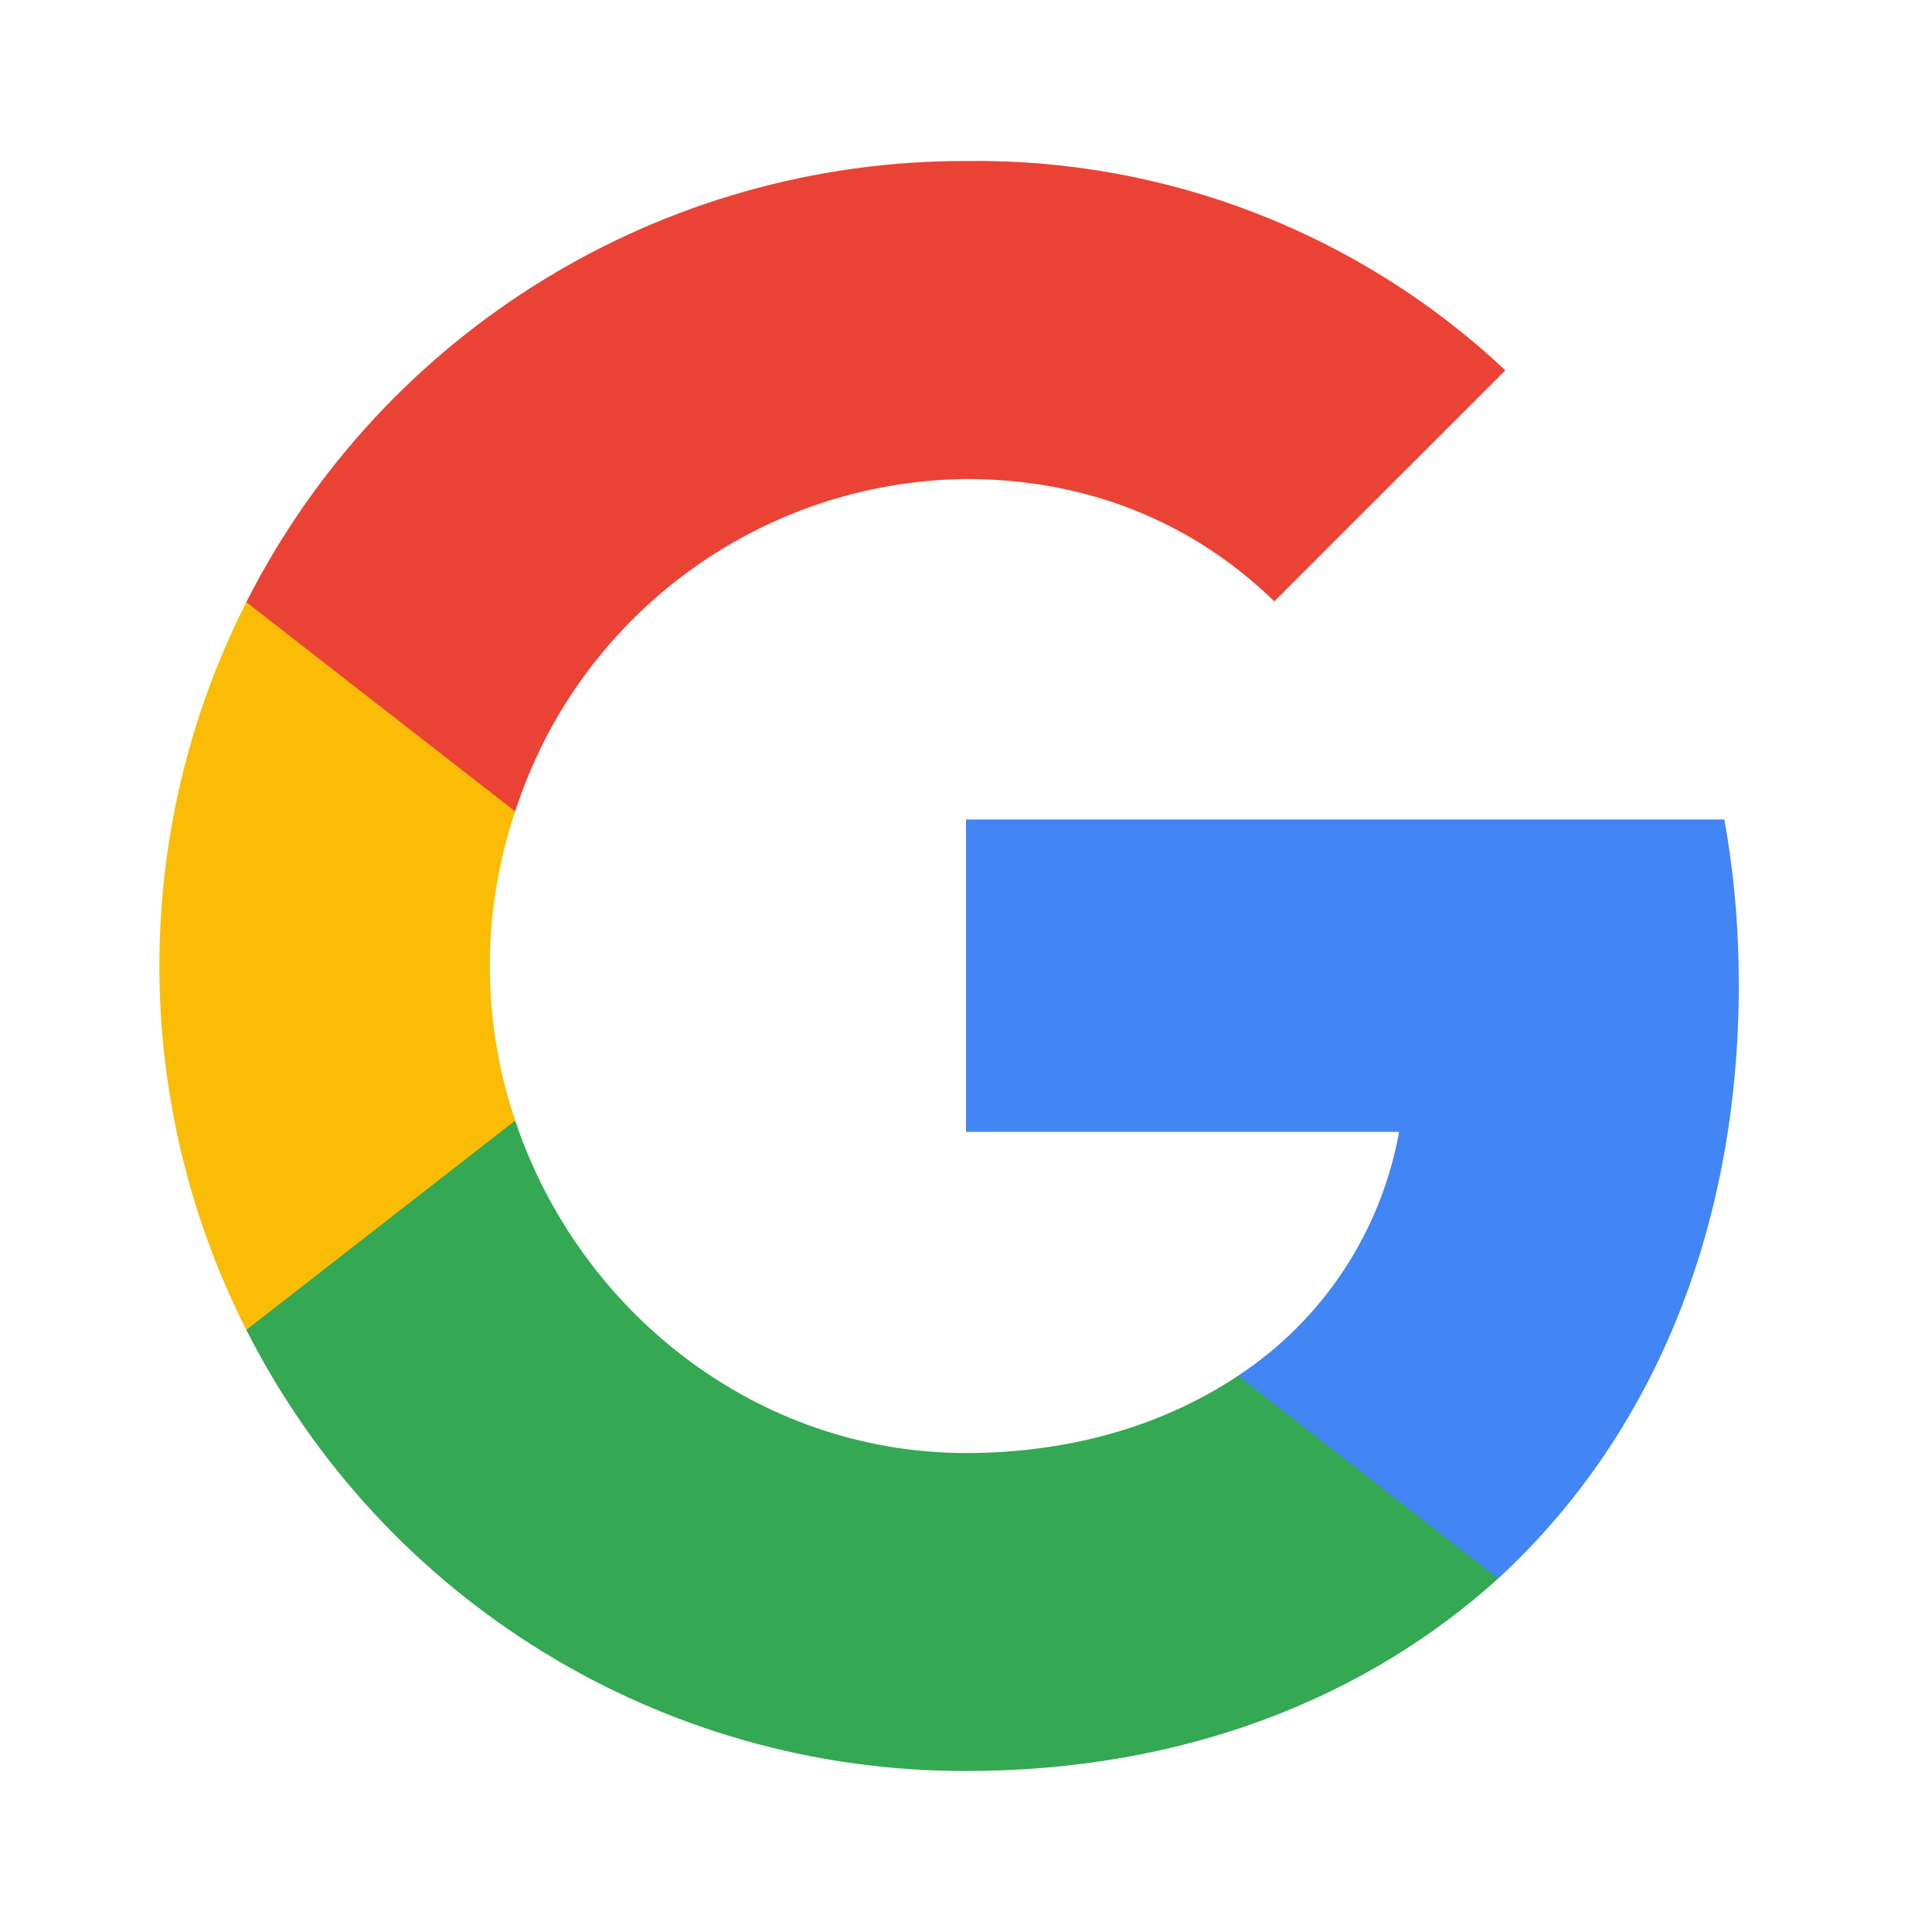
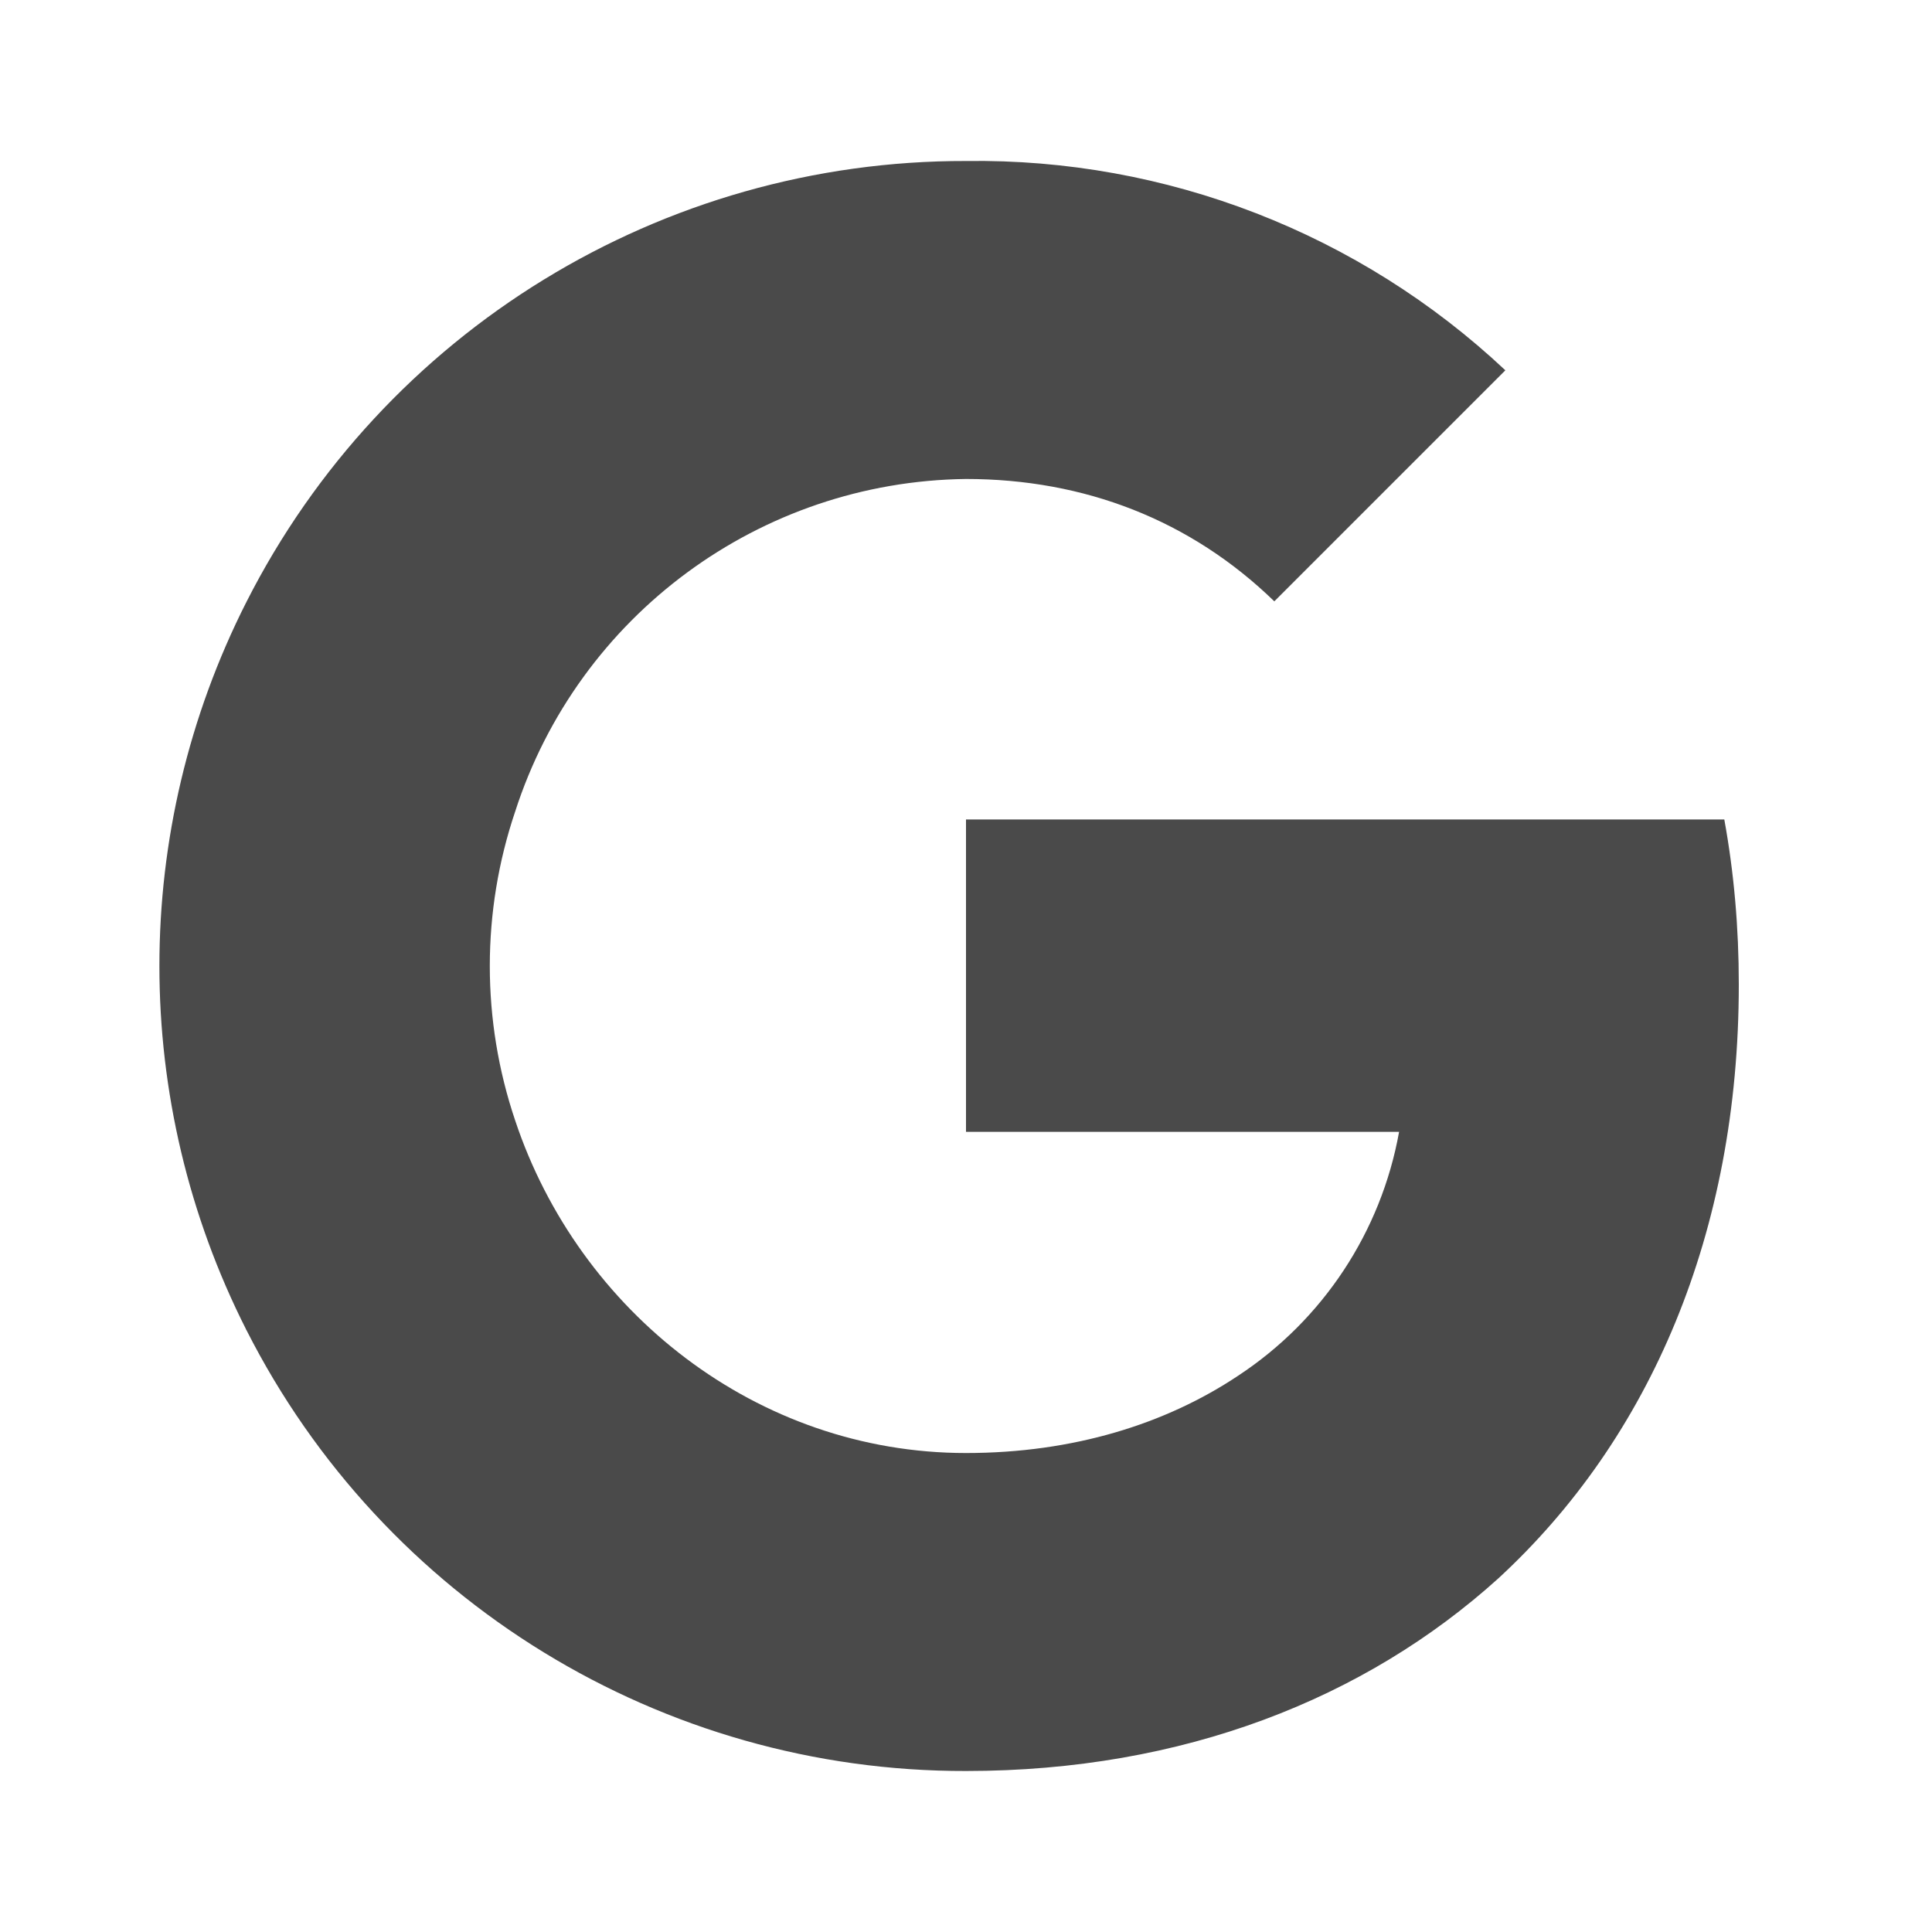
<svg xmlns="http://www.w3.org/2000/svg" viewBox="0 0 24 24">
-   <path fill="#4285F4" d="M21.6 12.23c0-.71-.06-1.39-.18-2.05H12v3.88h5.38a4.6 4.6 0 0 1-2 3.03v2.52h3.23c1.89-1.74 2.99-4.3 2.99-7.38Z" />
-   <path fill="#34A853" d="M12 22c2.7 0 4.96-.9 6.61-2.39l-3.23-2.52c-.9.6-2.05.96-3.38.96-2.6 0-4.81-1.76-5.6-4.13H3.06v2.6A10 10 0 0 0 12 22Z" />
-   <path fill="#FBBC05" d="M6.4 13.92a6 6 0 0 1 0-3.84v-2.6H3.06a10 10 0 0 0 0 9.04l3.34-2.6Z" />
-   <path fill="#EA4335" d="M12 5.95c1.47 0 2.79.51 3.83 1.52l2.87-2.87A9.59 9.59 0 0 0 12 2a10 10 0 0 0-8.94 5.48l3.34 2.6A5.96 5.96 0 0 1 12 5.95Z" />
+   <path fill="#4A4A4A" d="M21.6 12.23c0-.71-.06-1.39-.18-2.05H12v3.88h5.38a4.6 4.6 0 0 1-2 3.03v2.52h3.23c1.89-1.74 2.99-4.3 2.99-7.38Z" />
+   <path fill="#4A4A4A" d="M12 22c2.7 0 4.96-.9 6.61-2.39l-3.23-2.52c-.9.6-2.05.96-3.38.96-2.6 0-4.81-1.76-5.6-4.13H3.06v2.6A10 10 0 0 0 12 22Z" />
+   <path fill="#4A4A4A" d="M6.4 13.92a6 6 0 0 1 0-3.84v-2.6H3.06a10 10 0 0 0 0 9.04l3.34-2.6Z" />
+   <path fill="#4A4A4A" d="M12 5.95c1.47 0 2.79.51 3.83 1.52l2.87-2.87A9.59 9.59 0 0 0 12 2a10 10 0 0 0-8.94 5.48l3.34 2.6A5.96 5.96 0 0 1 12 5.95Z" />
</svg>
